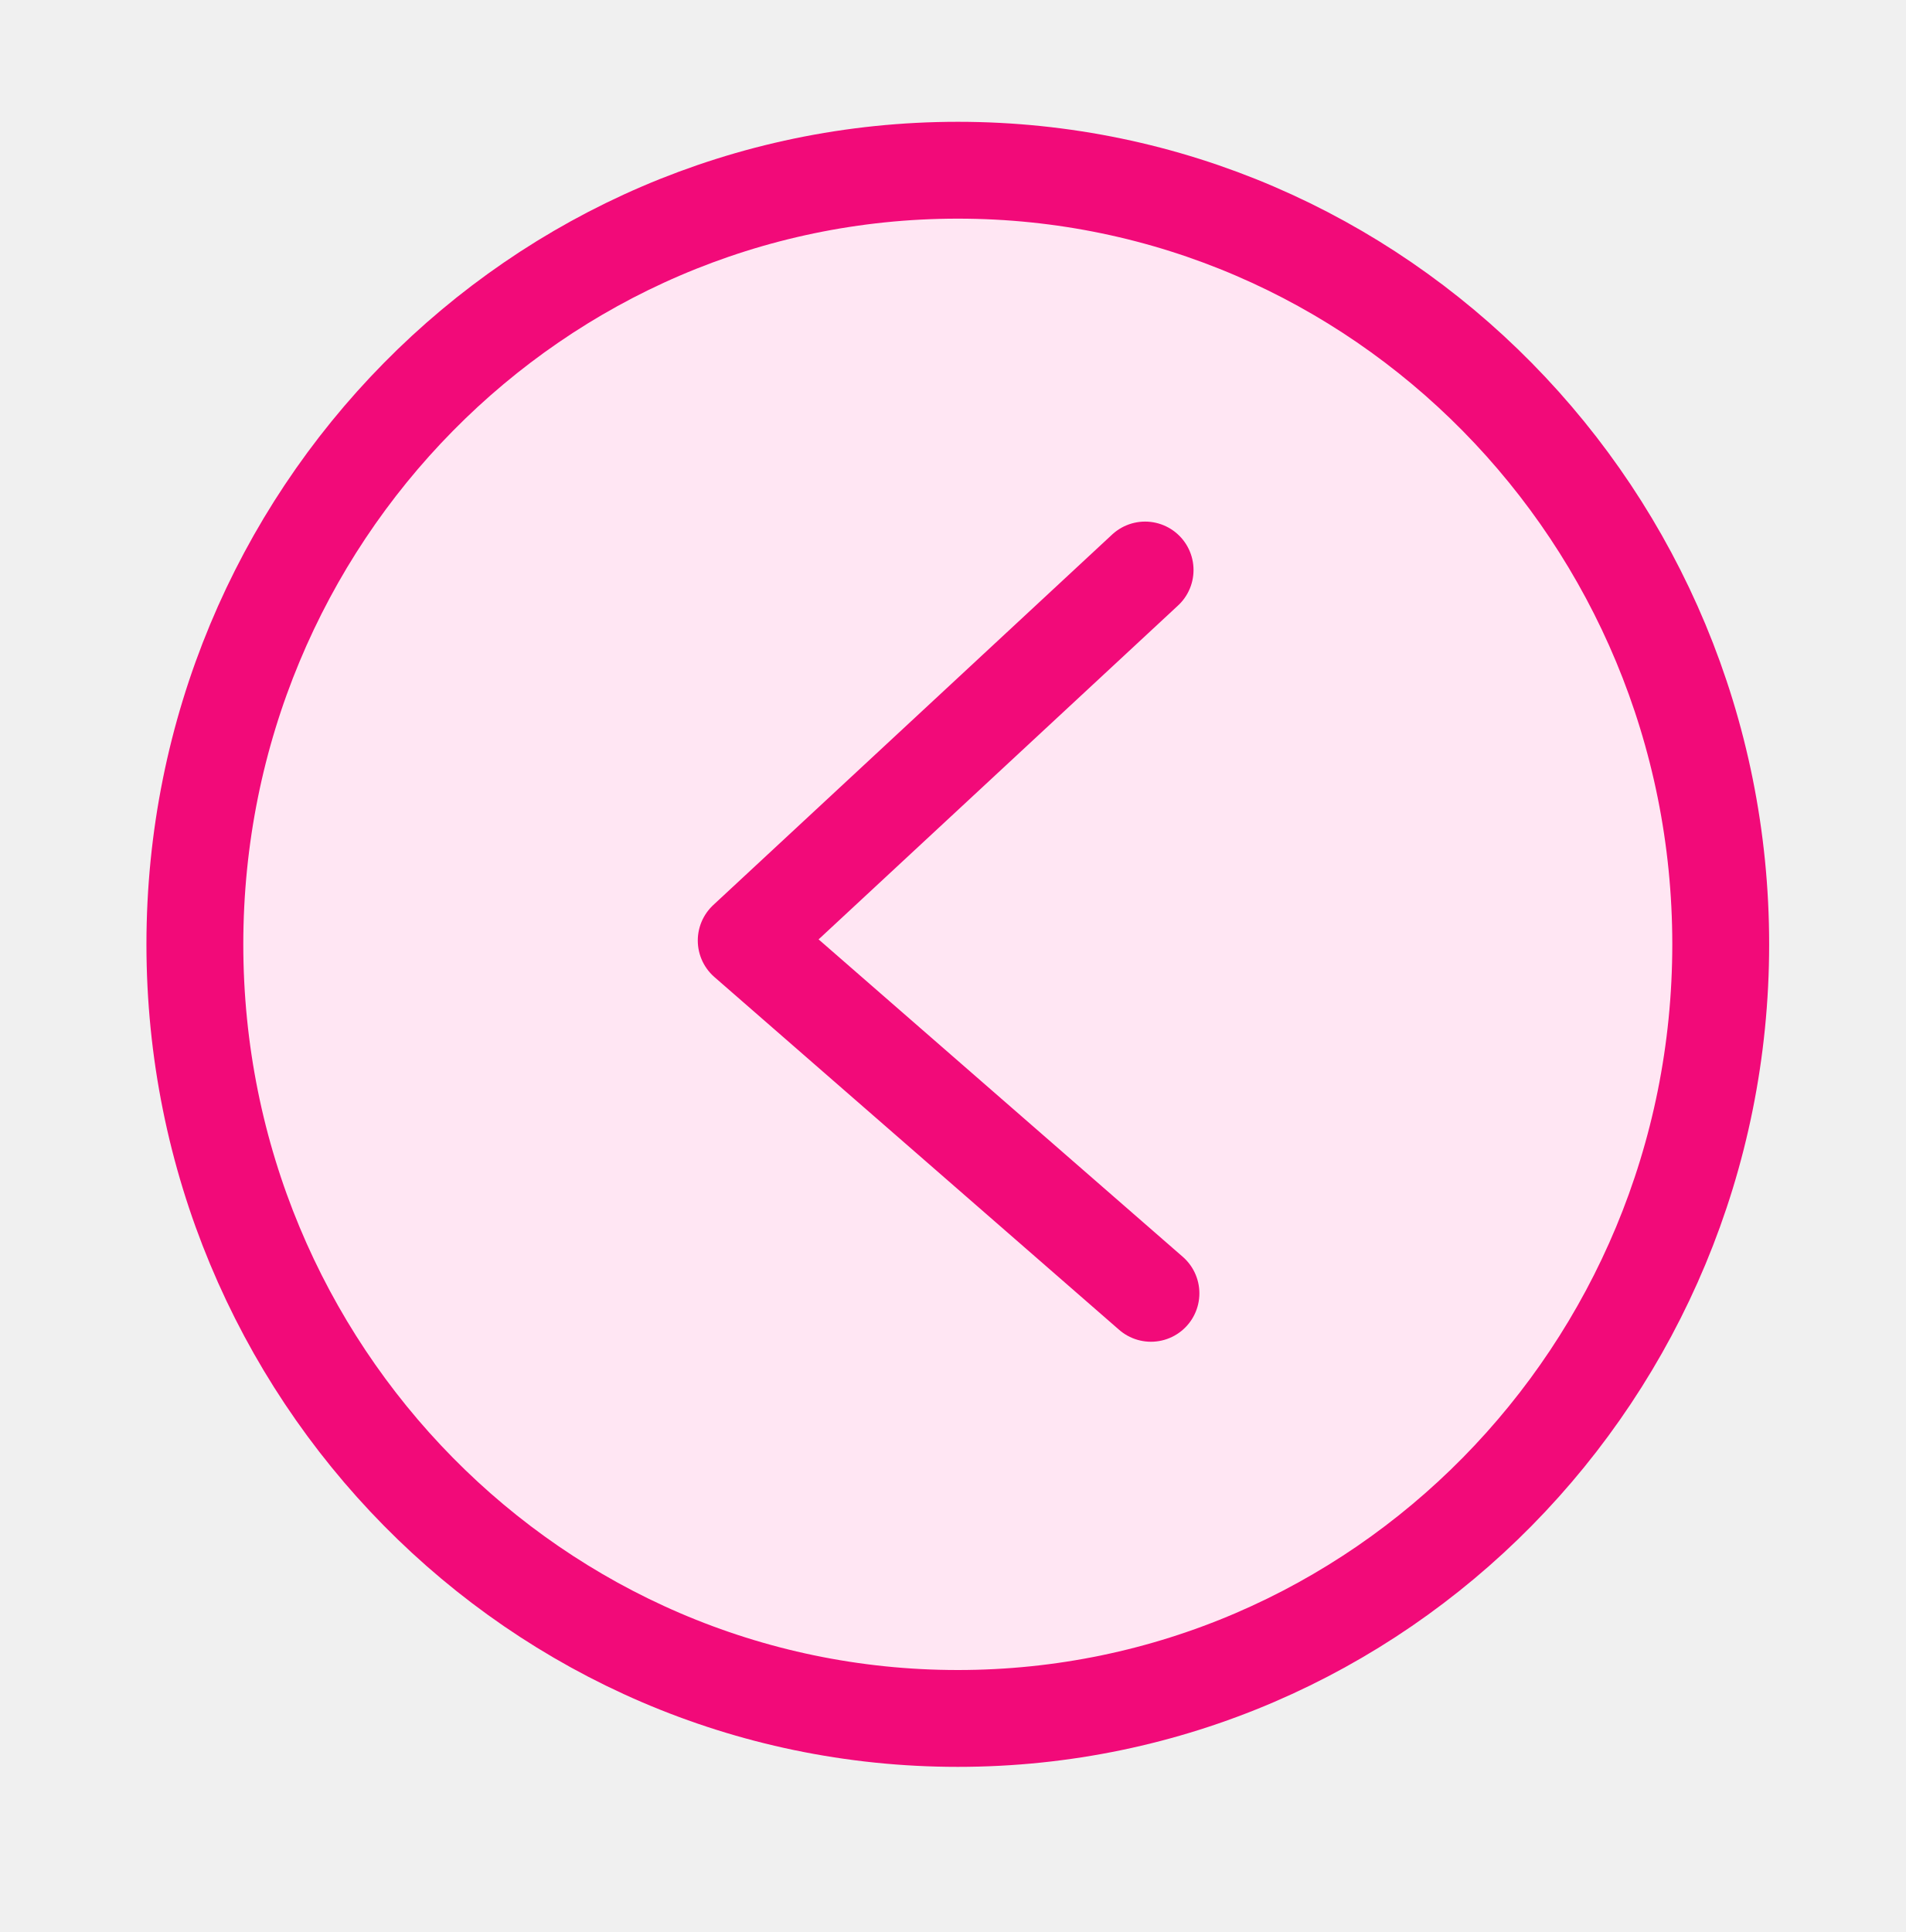
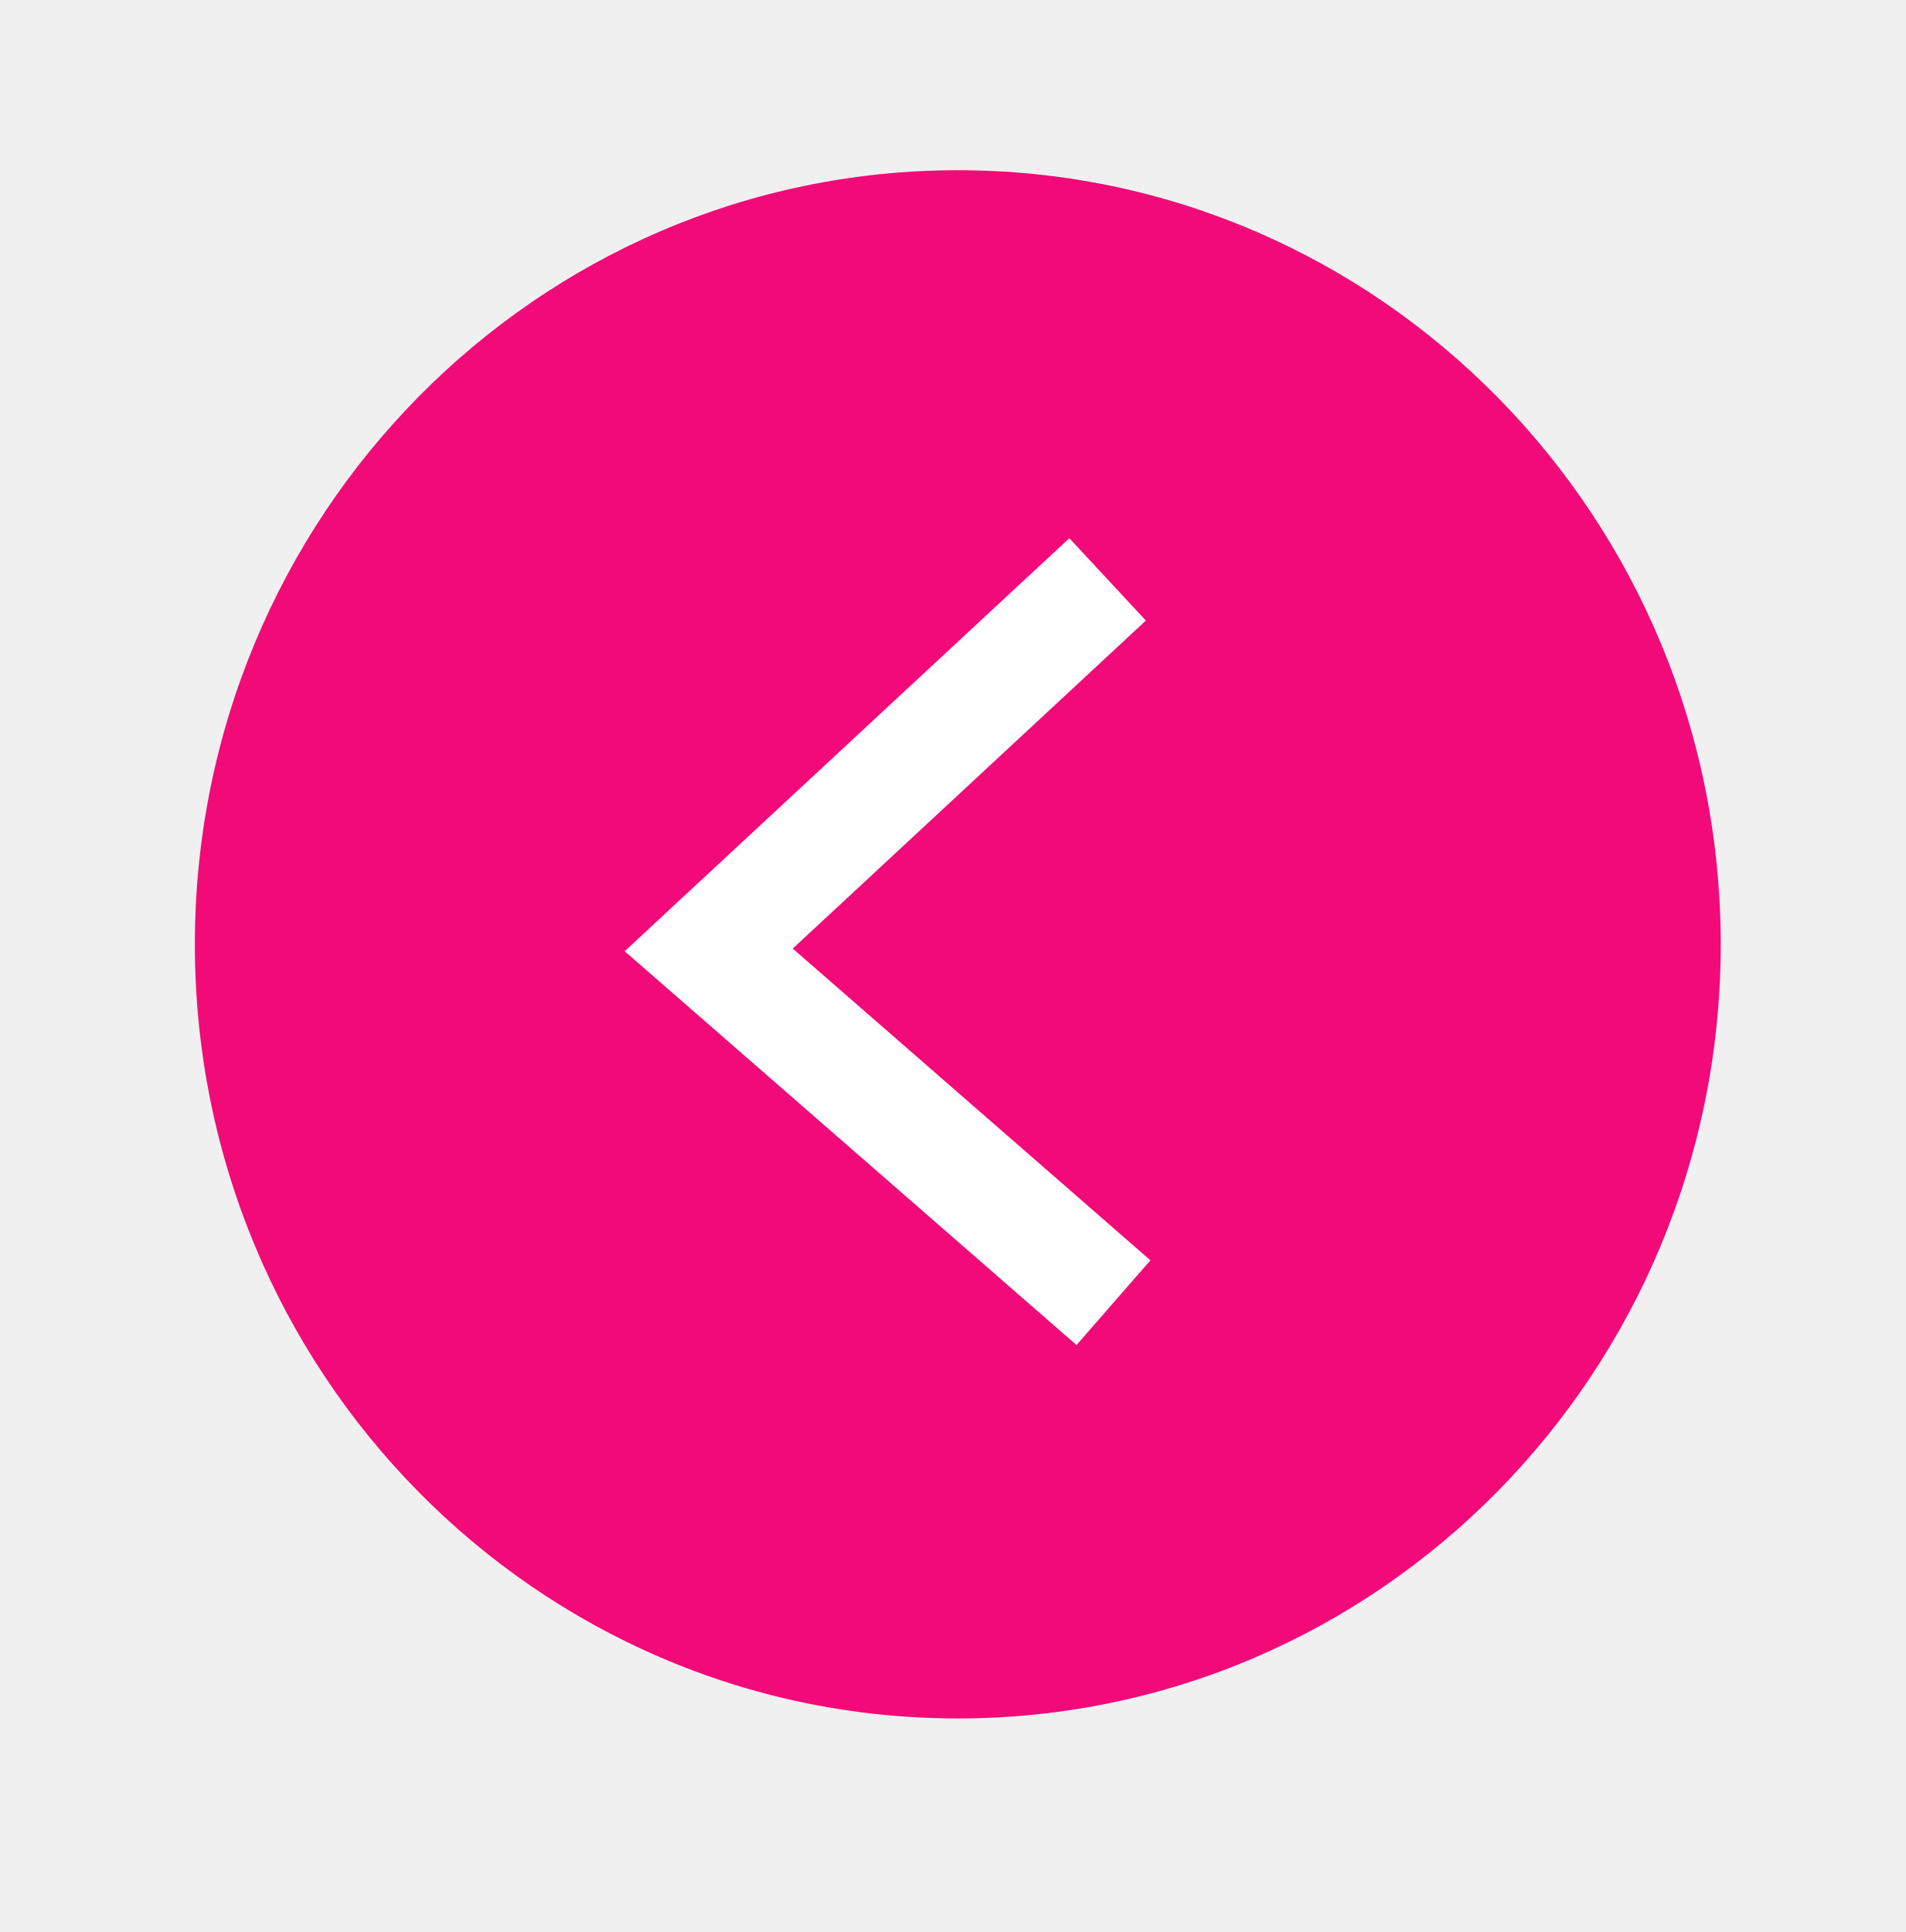
<svg xmlns="http://www.w3.org/2000/svg" viewBox="0 0 203.371 206.201">
-   <path d="M183.625,100.788c0,45.626-36.449,82.62-81.411,82.62S20.795,146.414,20.795,100.788s36.457-82.62,81.419-82.62S183.625,55.162,183.625,100.788Z" style="fill:#ffe6f3;stroke:#f20a79;stroke-linecap:round;stroke-linejoin:round;stroke-width:10.336px" />
-   <polyline points="122.823 138.035 79.631 100.382 122.198 60.837" style="fill:none;stroke:#f20a79;stroke-linecap:round;stroke-linejoin:round;stroke-width:10.336px" />
+   <path d="M183.625,100.788c0,45.626-36.449,82.62-81.411,82.62S20.795,146.414,20.795,100.788s36.457-82.62,81.419-82.62S183.625,55.162,183.625,100.788Z" style="fill:#f20a79" />
+   <polyline points="118.823 139.035 75.631 101.382 118.198 61.837" style="fill:none;stroke:#fff;stroke-miterlimit:10;stroke-width:12px" />
</svg>
